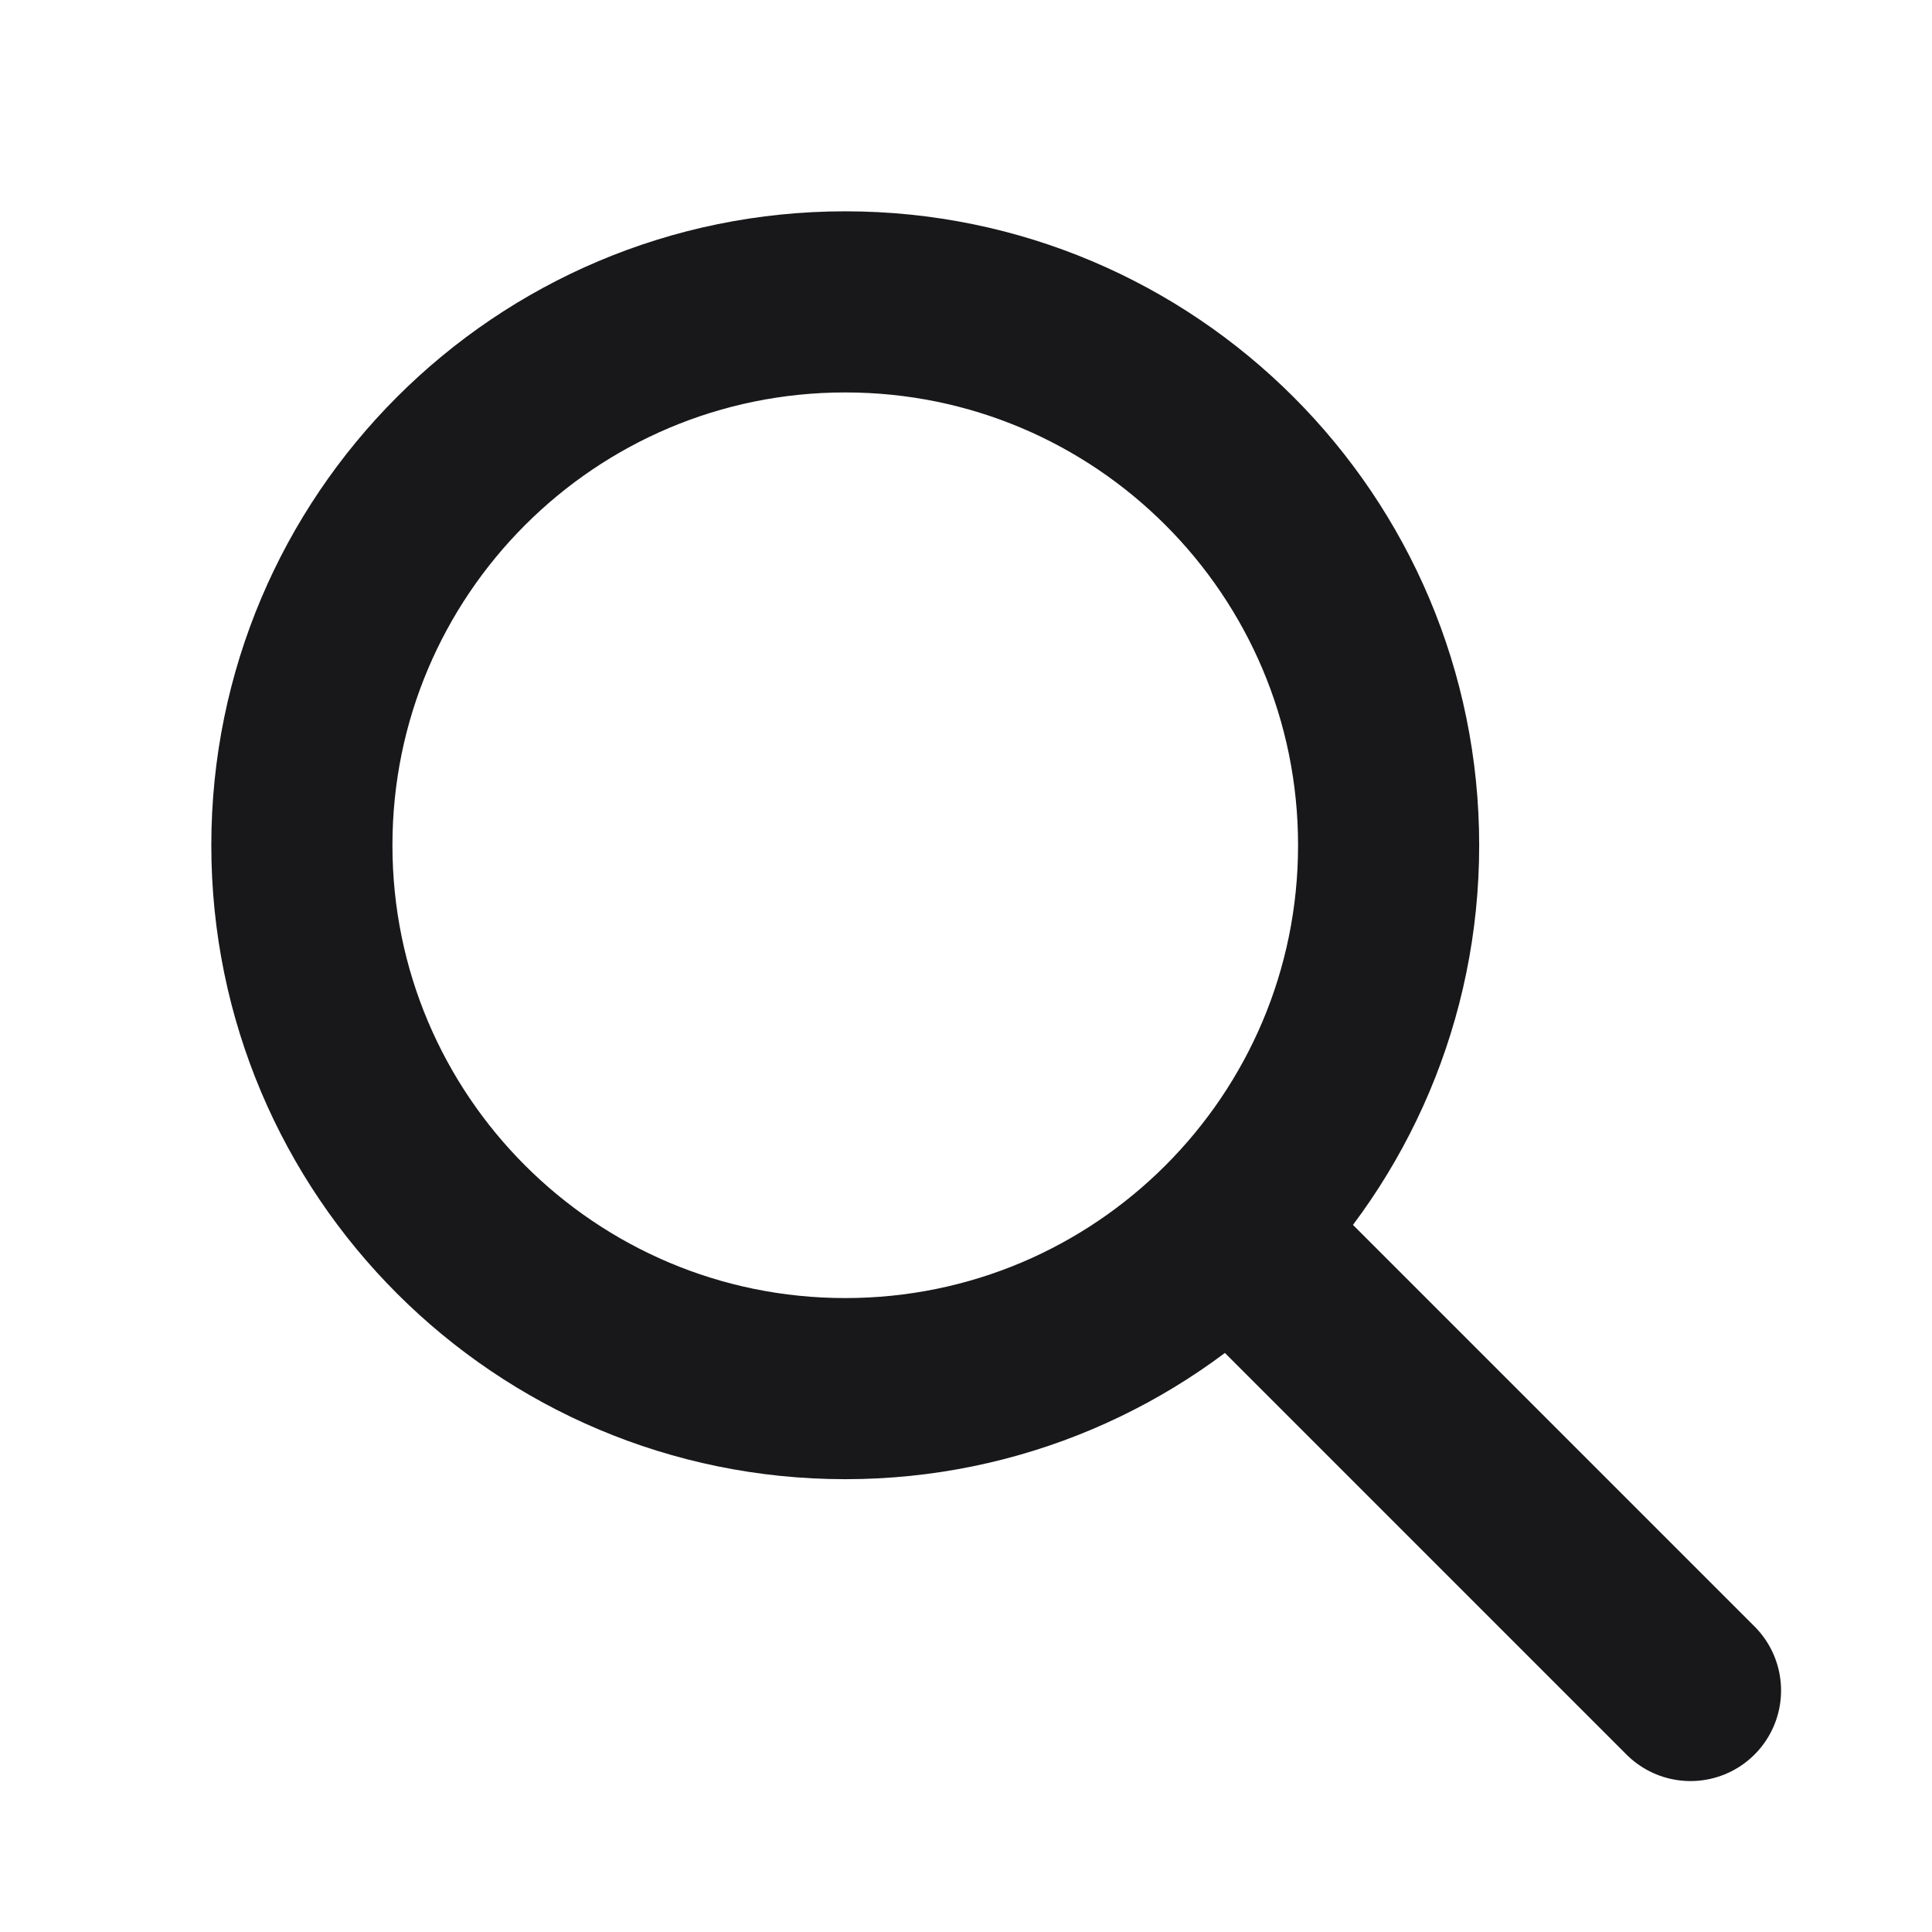
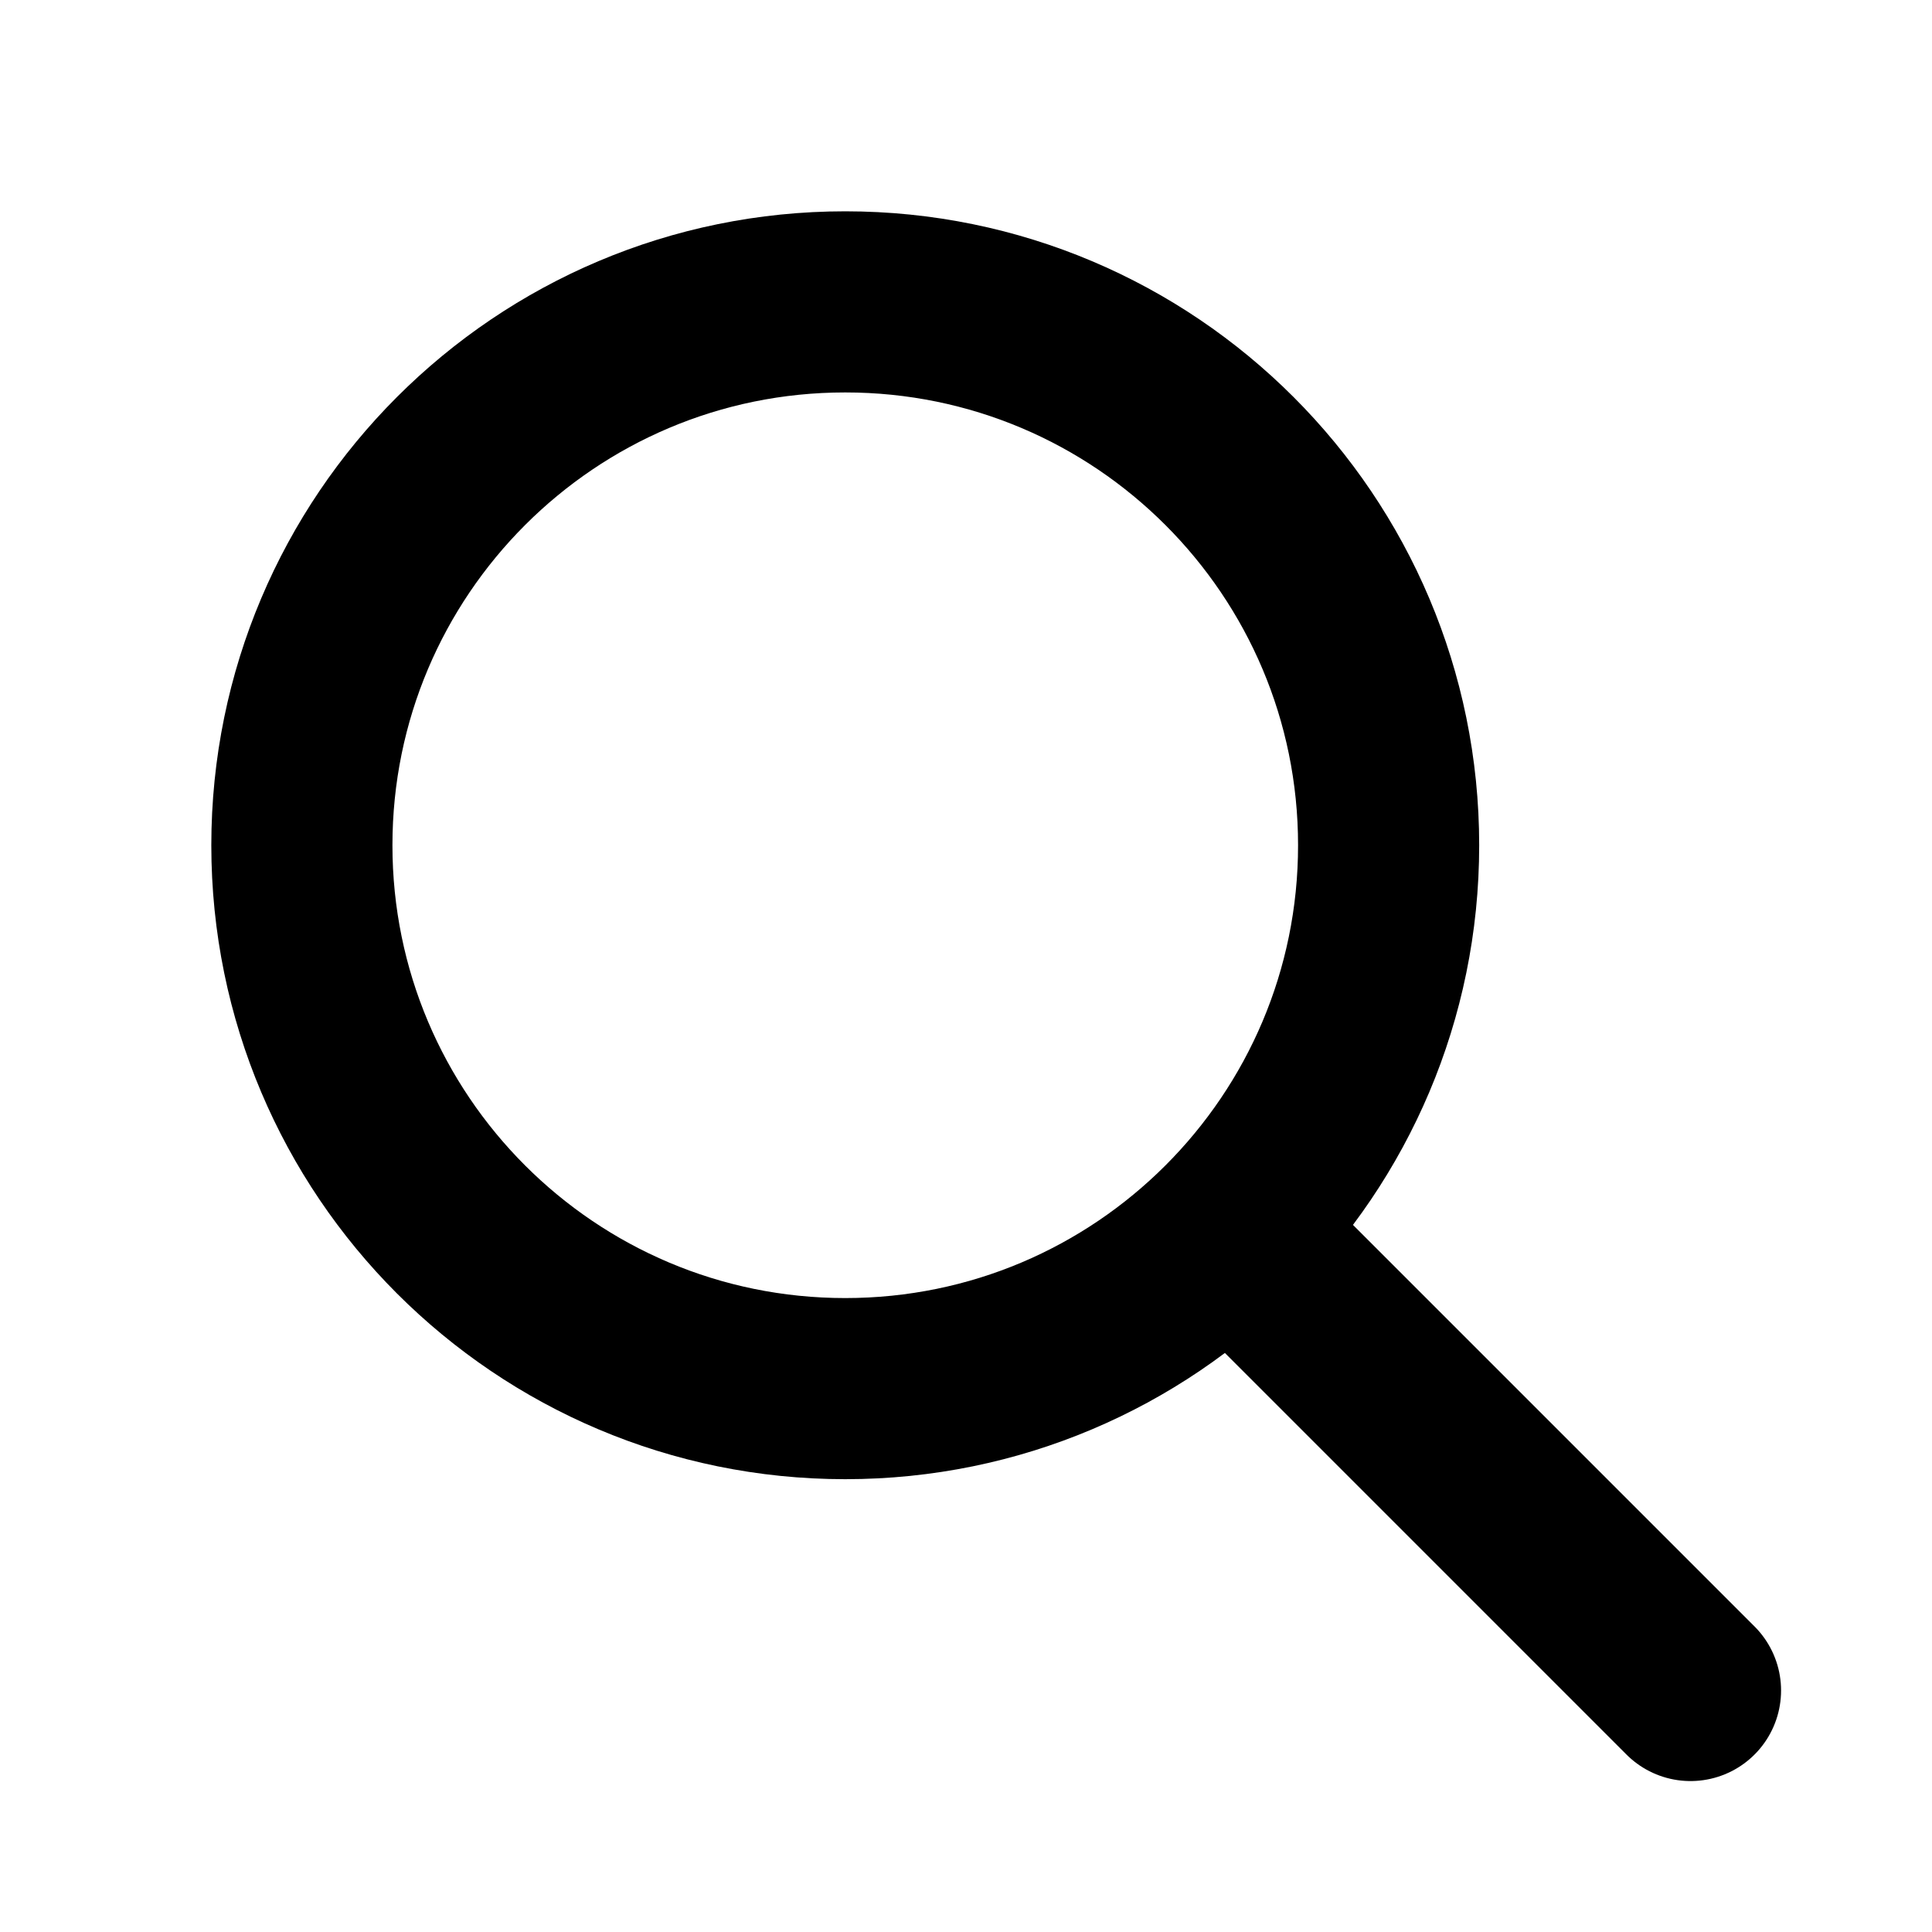
- <svg xmlns="http://www.w3.org/2000/svg" width="24" height="24" viewBox="0 0 16 16" fill="none" stroke="#18181B" stroke-width="1.5" stroke-linecap="round" stroke-linejoin="round">
+ <svg xmlns="http://www.w3.org/2000/svg" width="24" height="24" viewBox="0 0 16 16" fill="none" stroke="currentColor" stroke-width="1.5" stroke-linecap="round" stroke-linejoin="round">
  <circle cx="7" cy="7" r="4.5" />
  <path d="M10.5 10.5L14 14" />
</svg>
